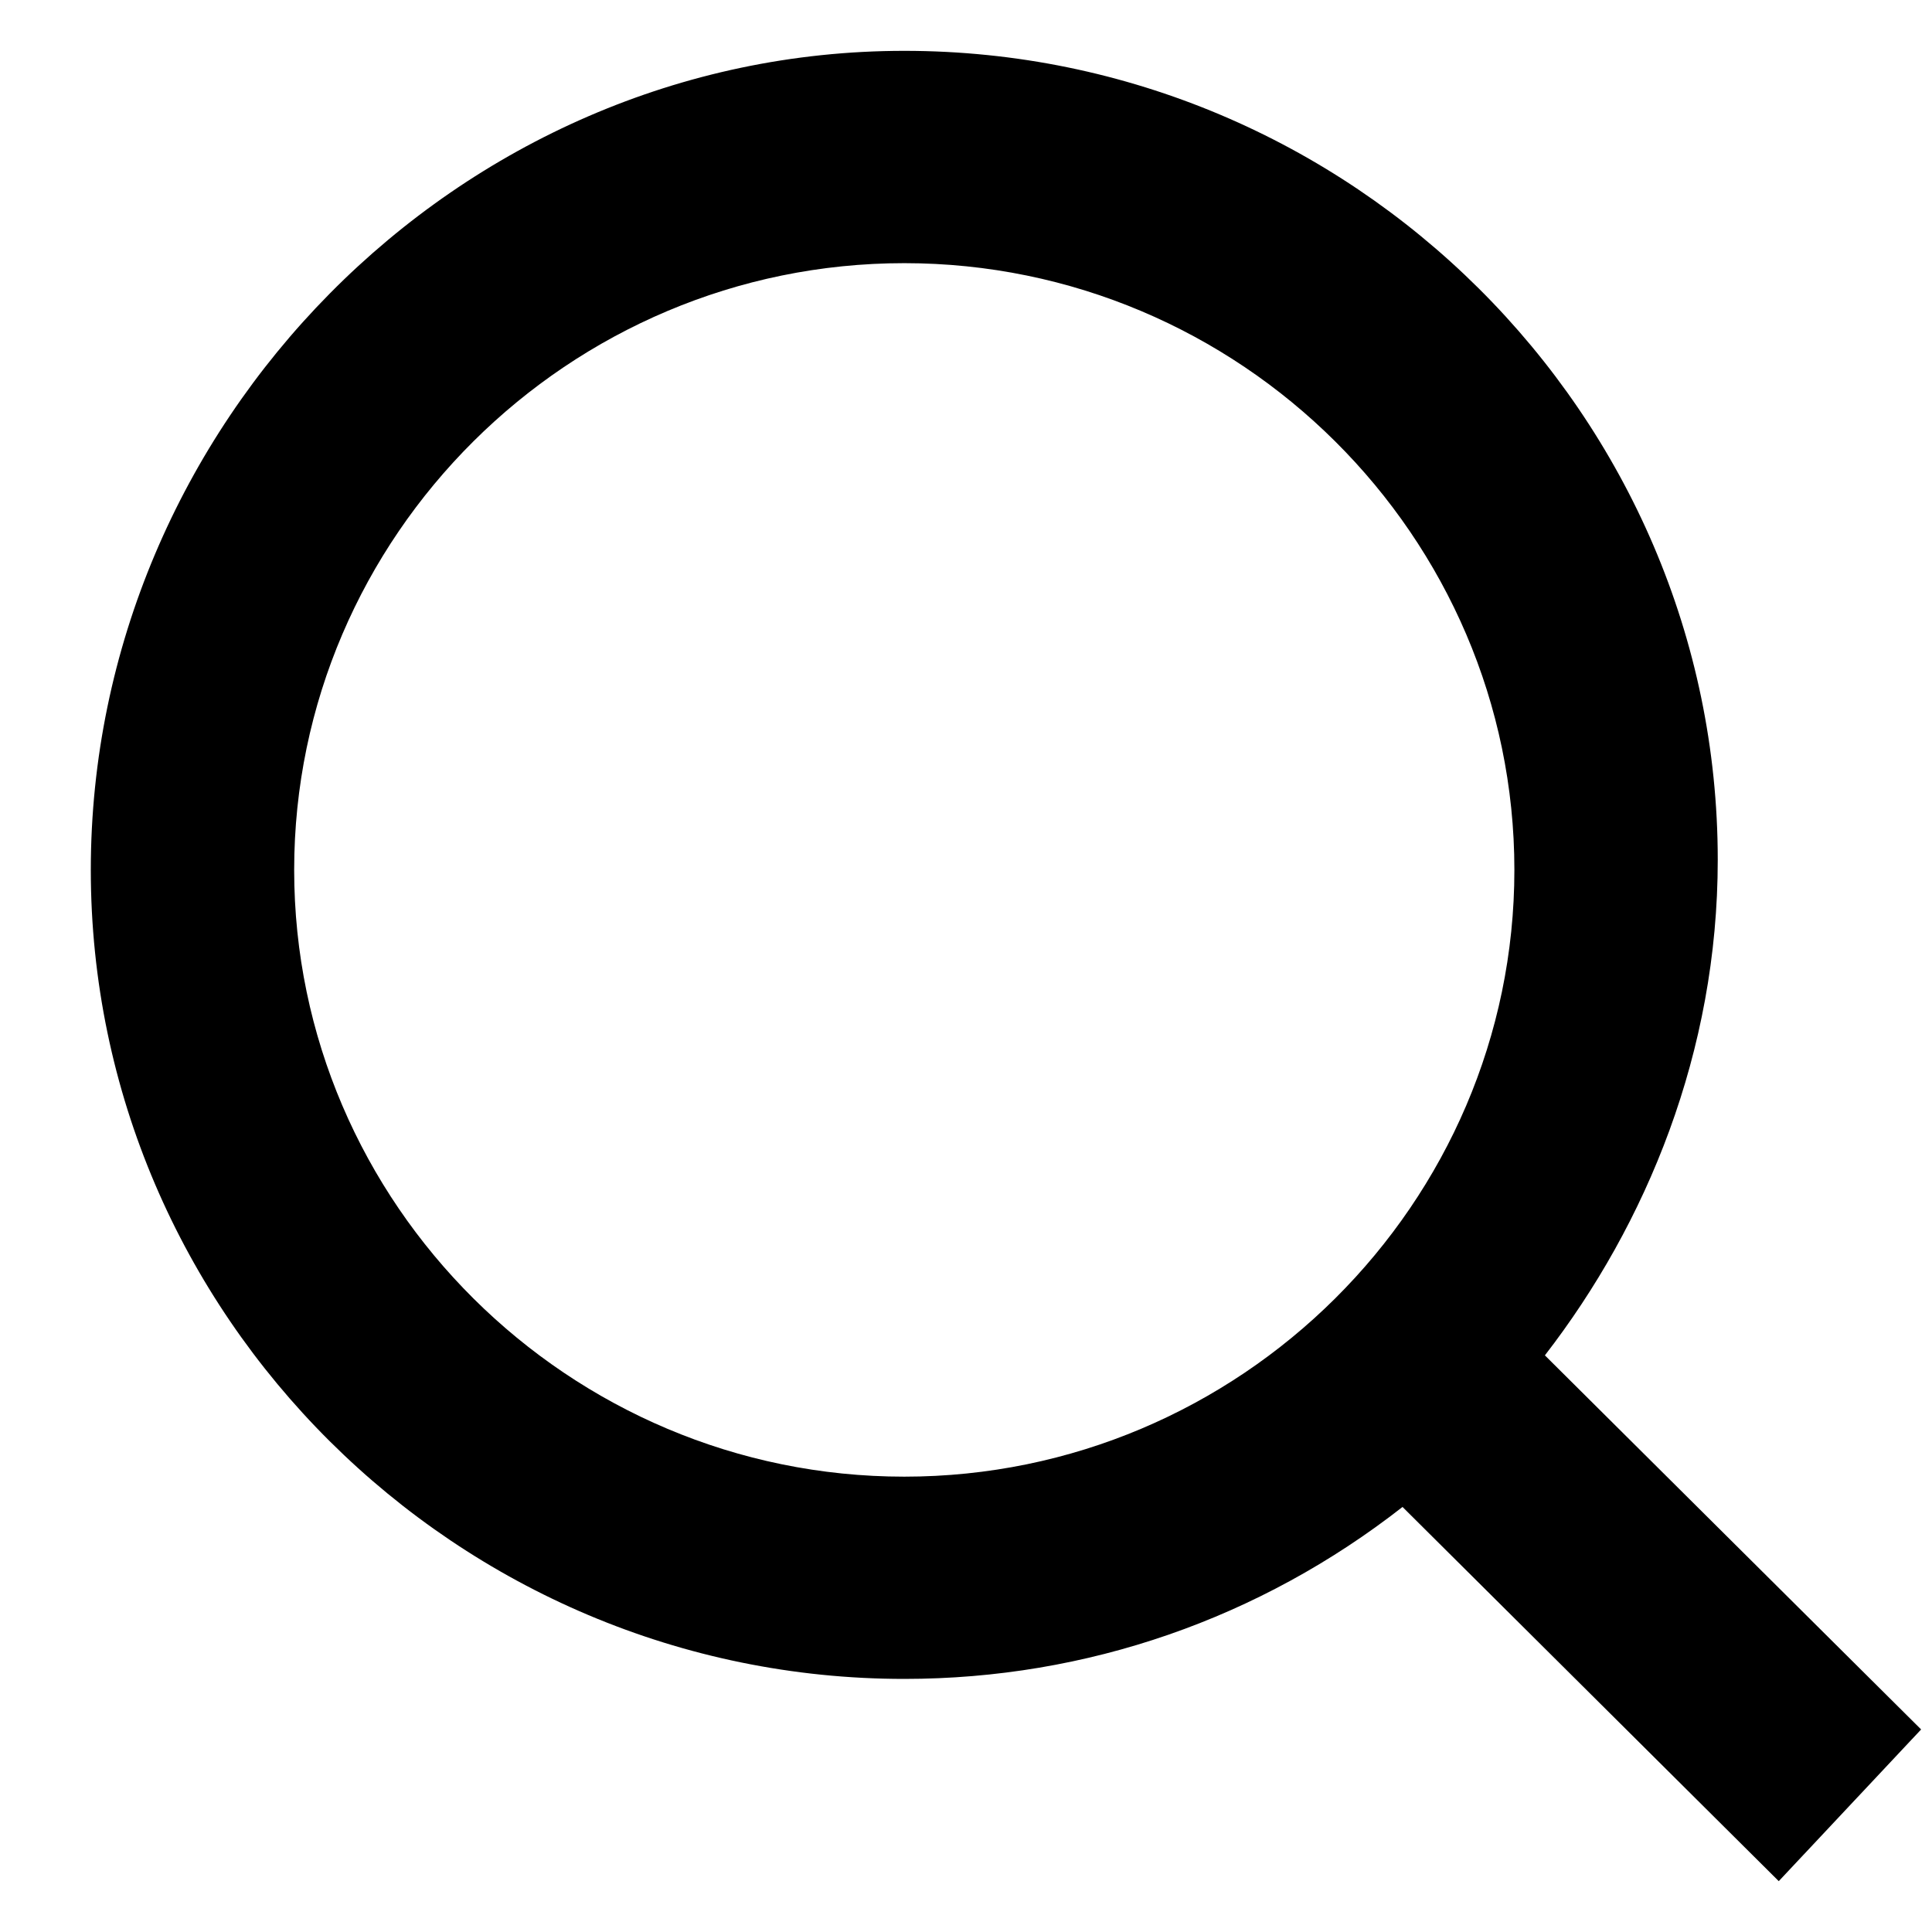
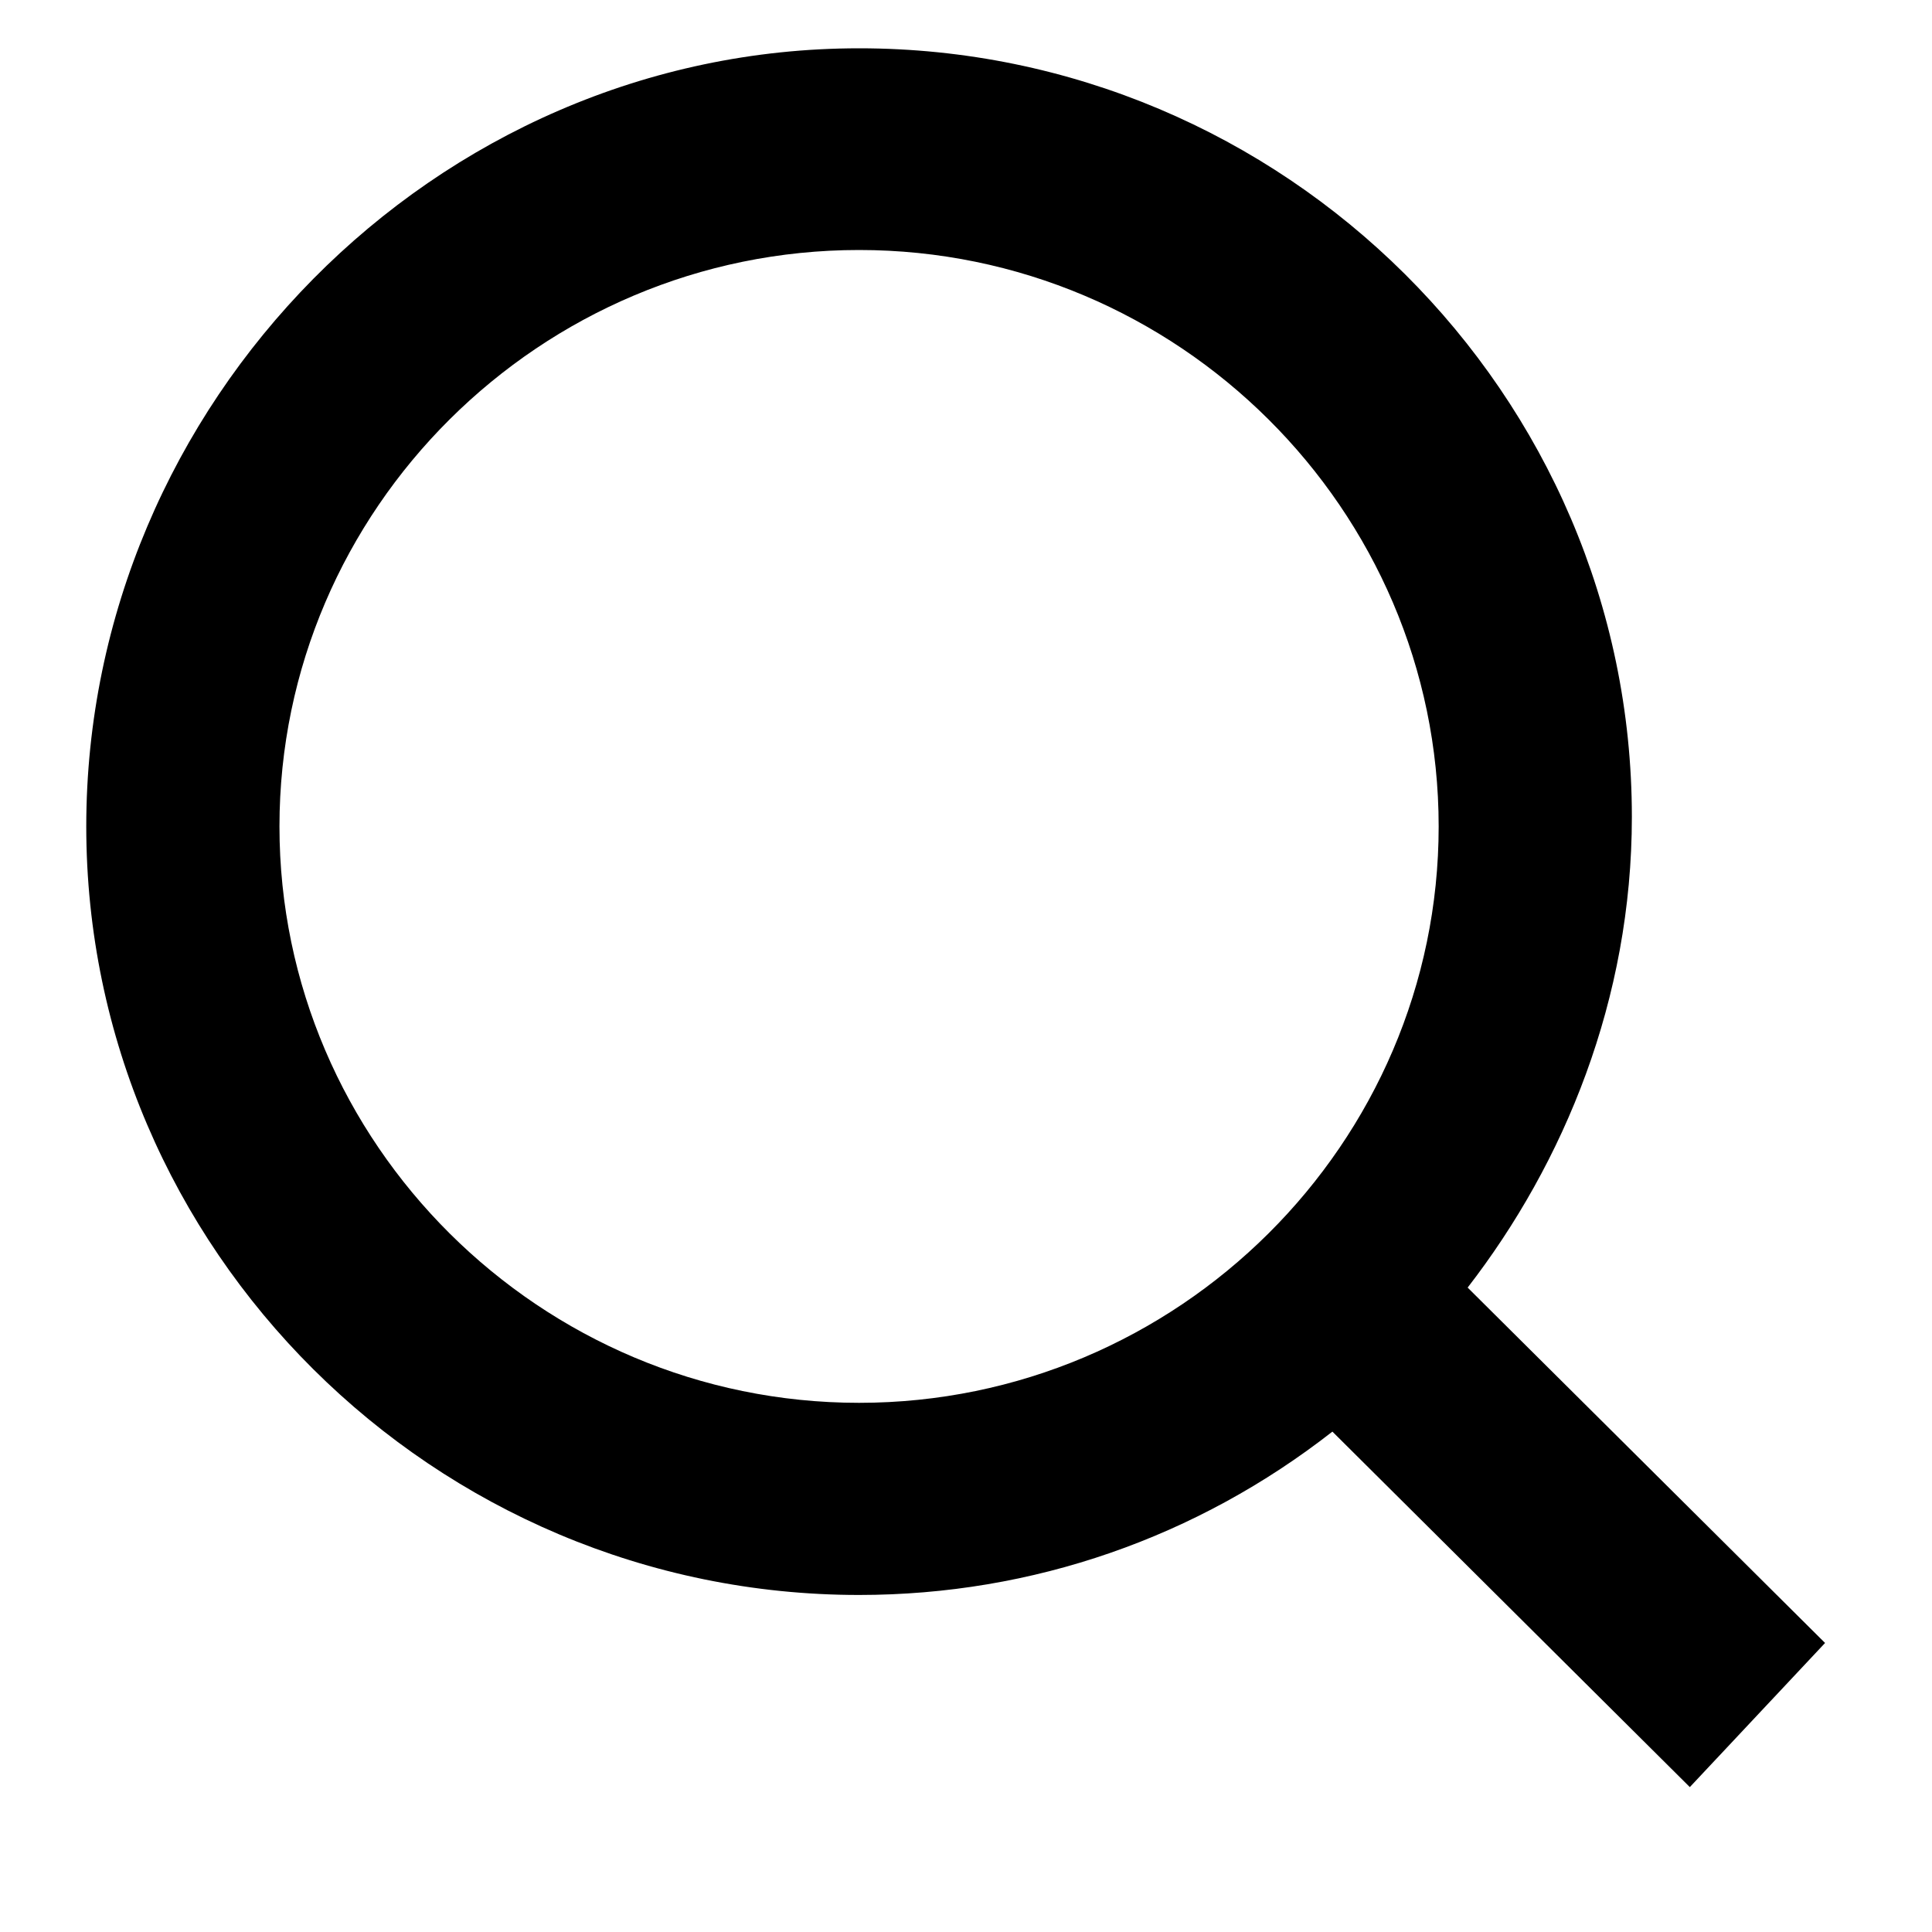
- <svg xmlns="http://www.w3.org/2000/svg" width="19" height="19" viewBox="0 0 19 19" fill="none">
+ <svg xmlns="http://www.w3.org/2000/svg" width="20" height="20" viewBox="0 0 20 20" fill="none">
  <path d="M18.893 17.008L15.193 13.329C16.193 12.036 16.893 10.345 16.893 8.456C16.893 4.08 13.293 0.5 8.893 0.5C4.493 0.5 0.893 4.18 0.893 8.555C0.893 12.931 4.493 16.511 8.893 16.511C10.693 16.511 12.393 15.914 13.793 14.82L17.493 18.5L18.893 17.008ZM8.893 14.522C5.593 14.522 2.893 11.837 2.893 8.555C2.893 5.273 5.593 2.588 8.893 2.588C12.193 2.588 14.893 5.273 14.893 8.555C14.893 11.837 12.193 14.522 8.893 14.522Z" fill="black" />
</svg>
